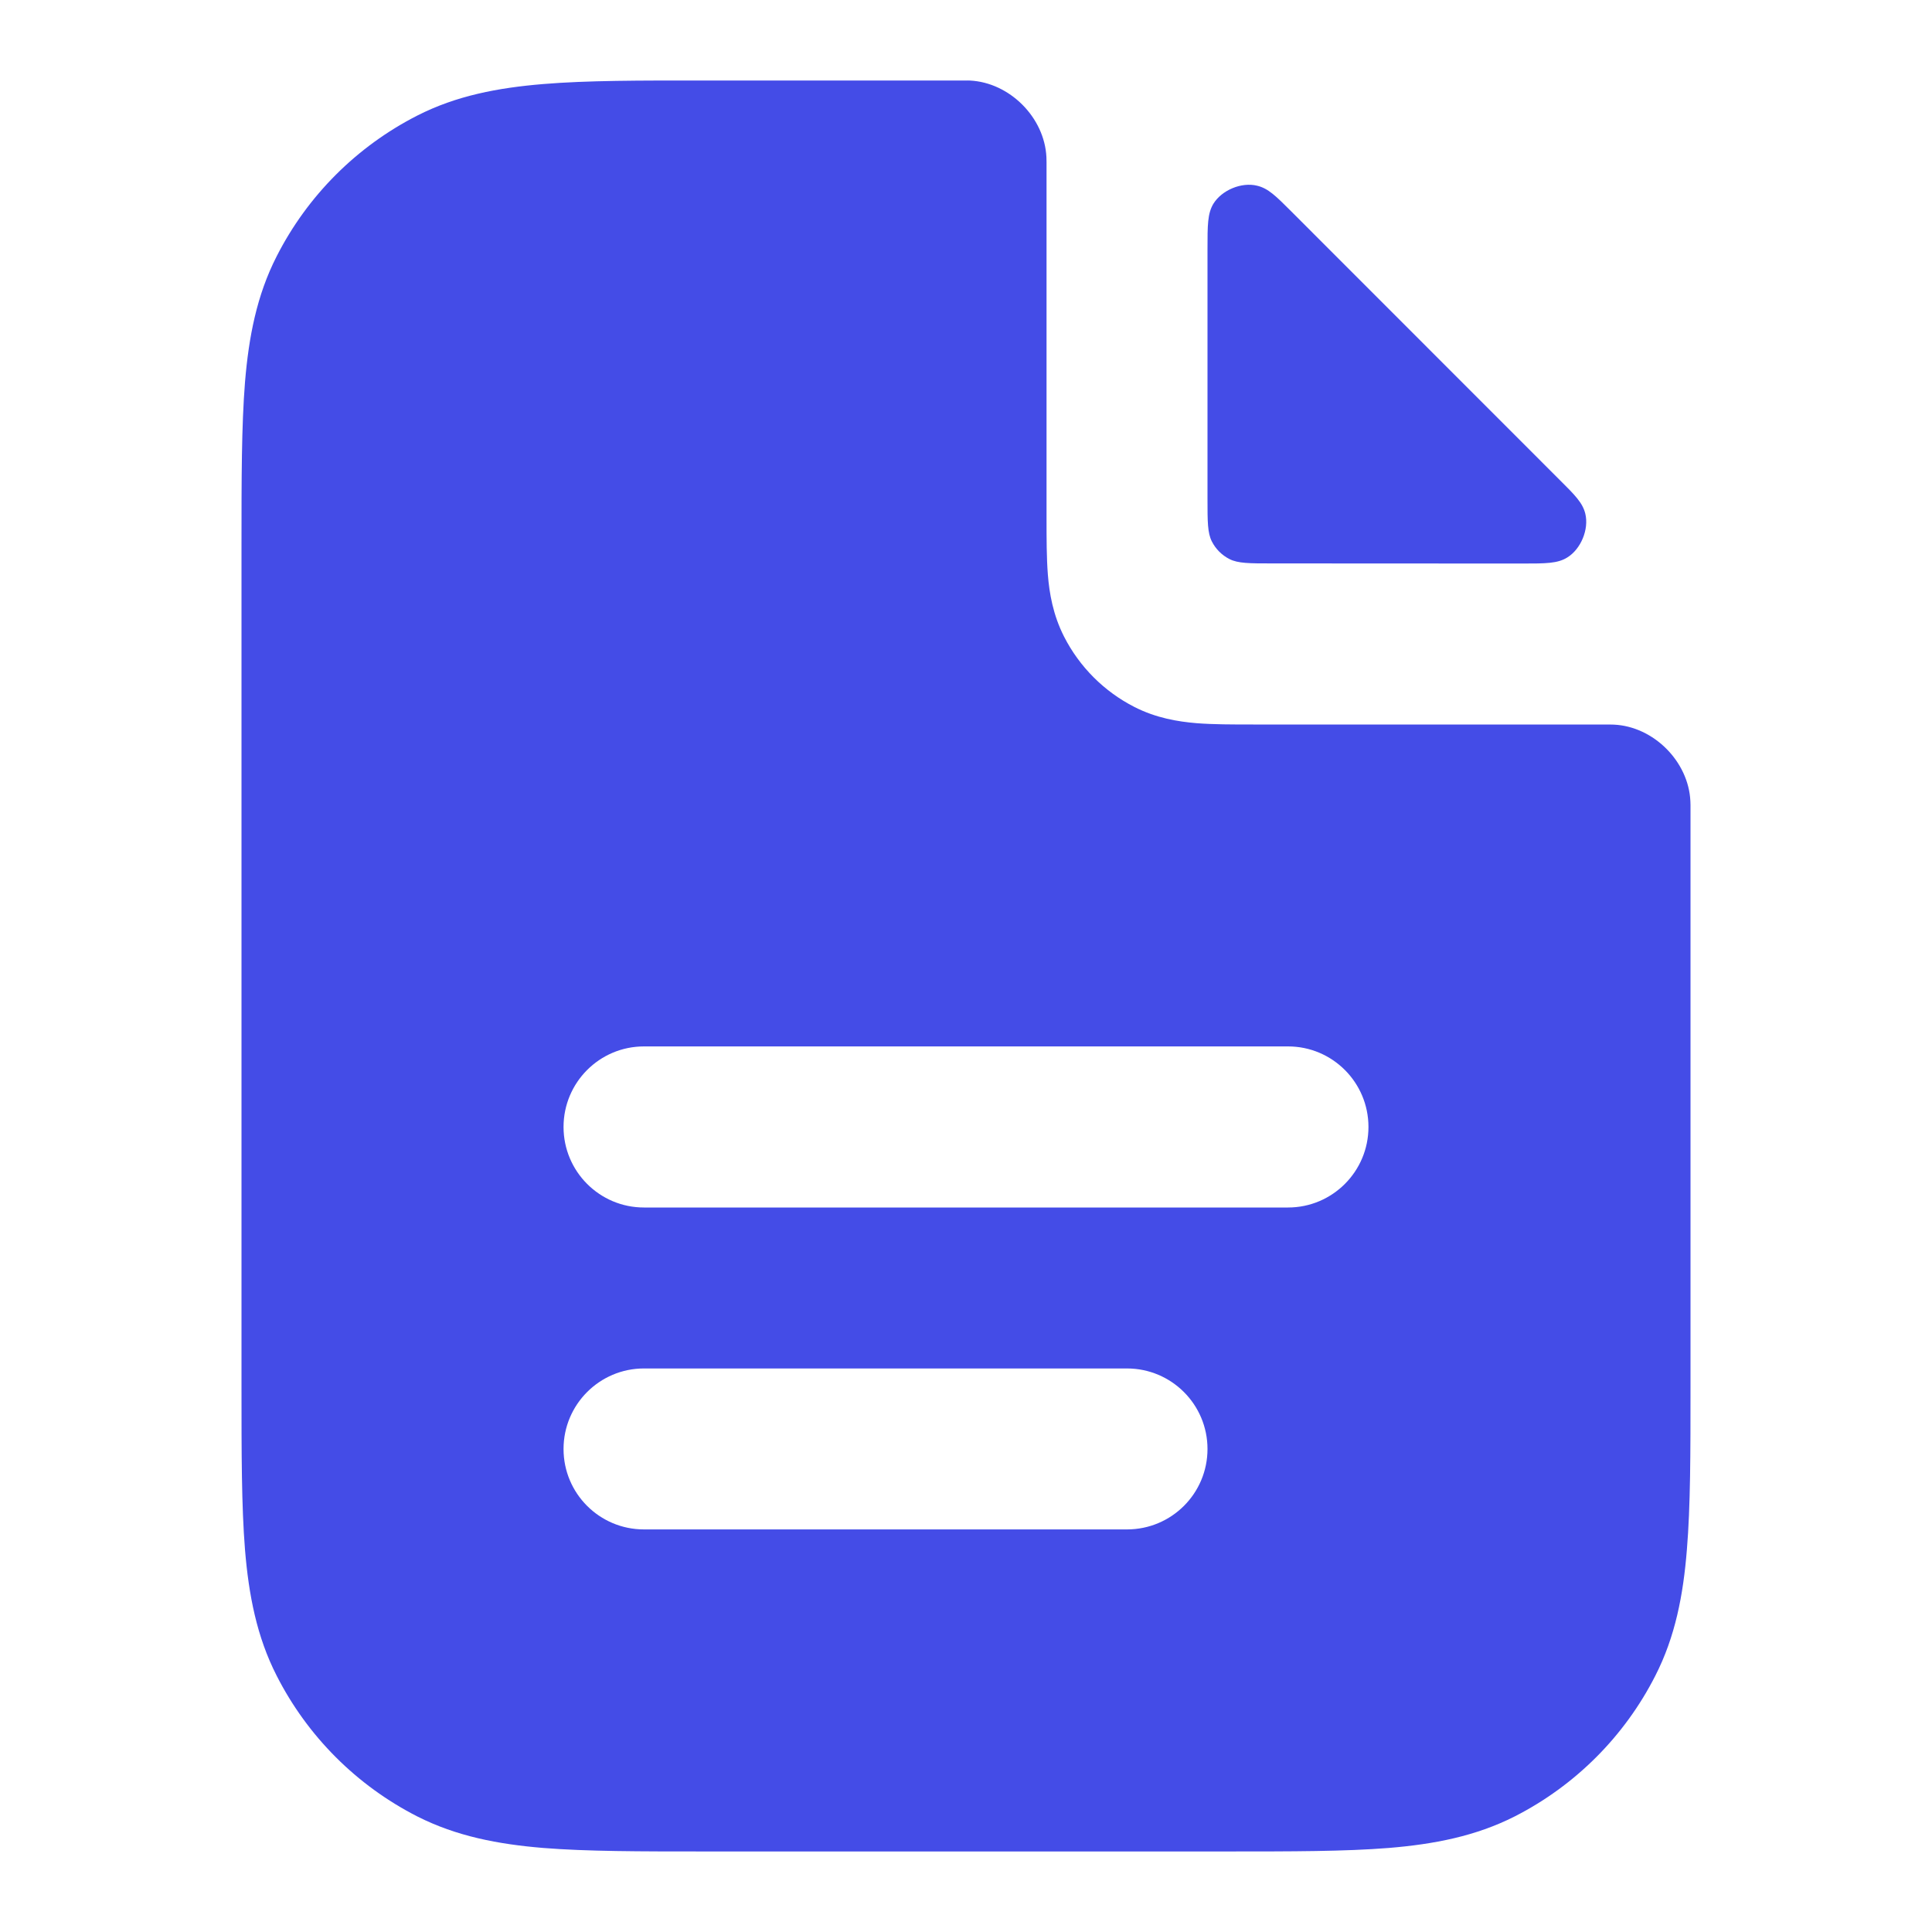
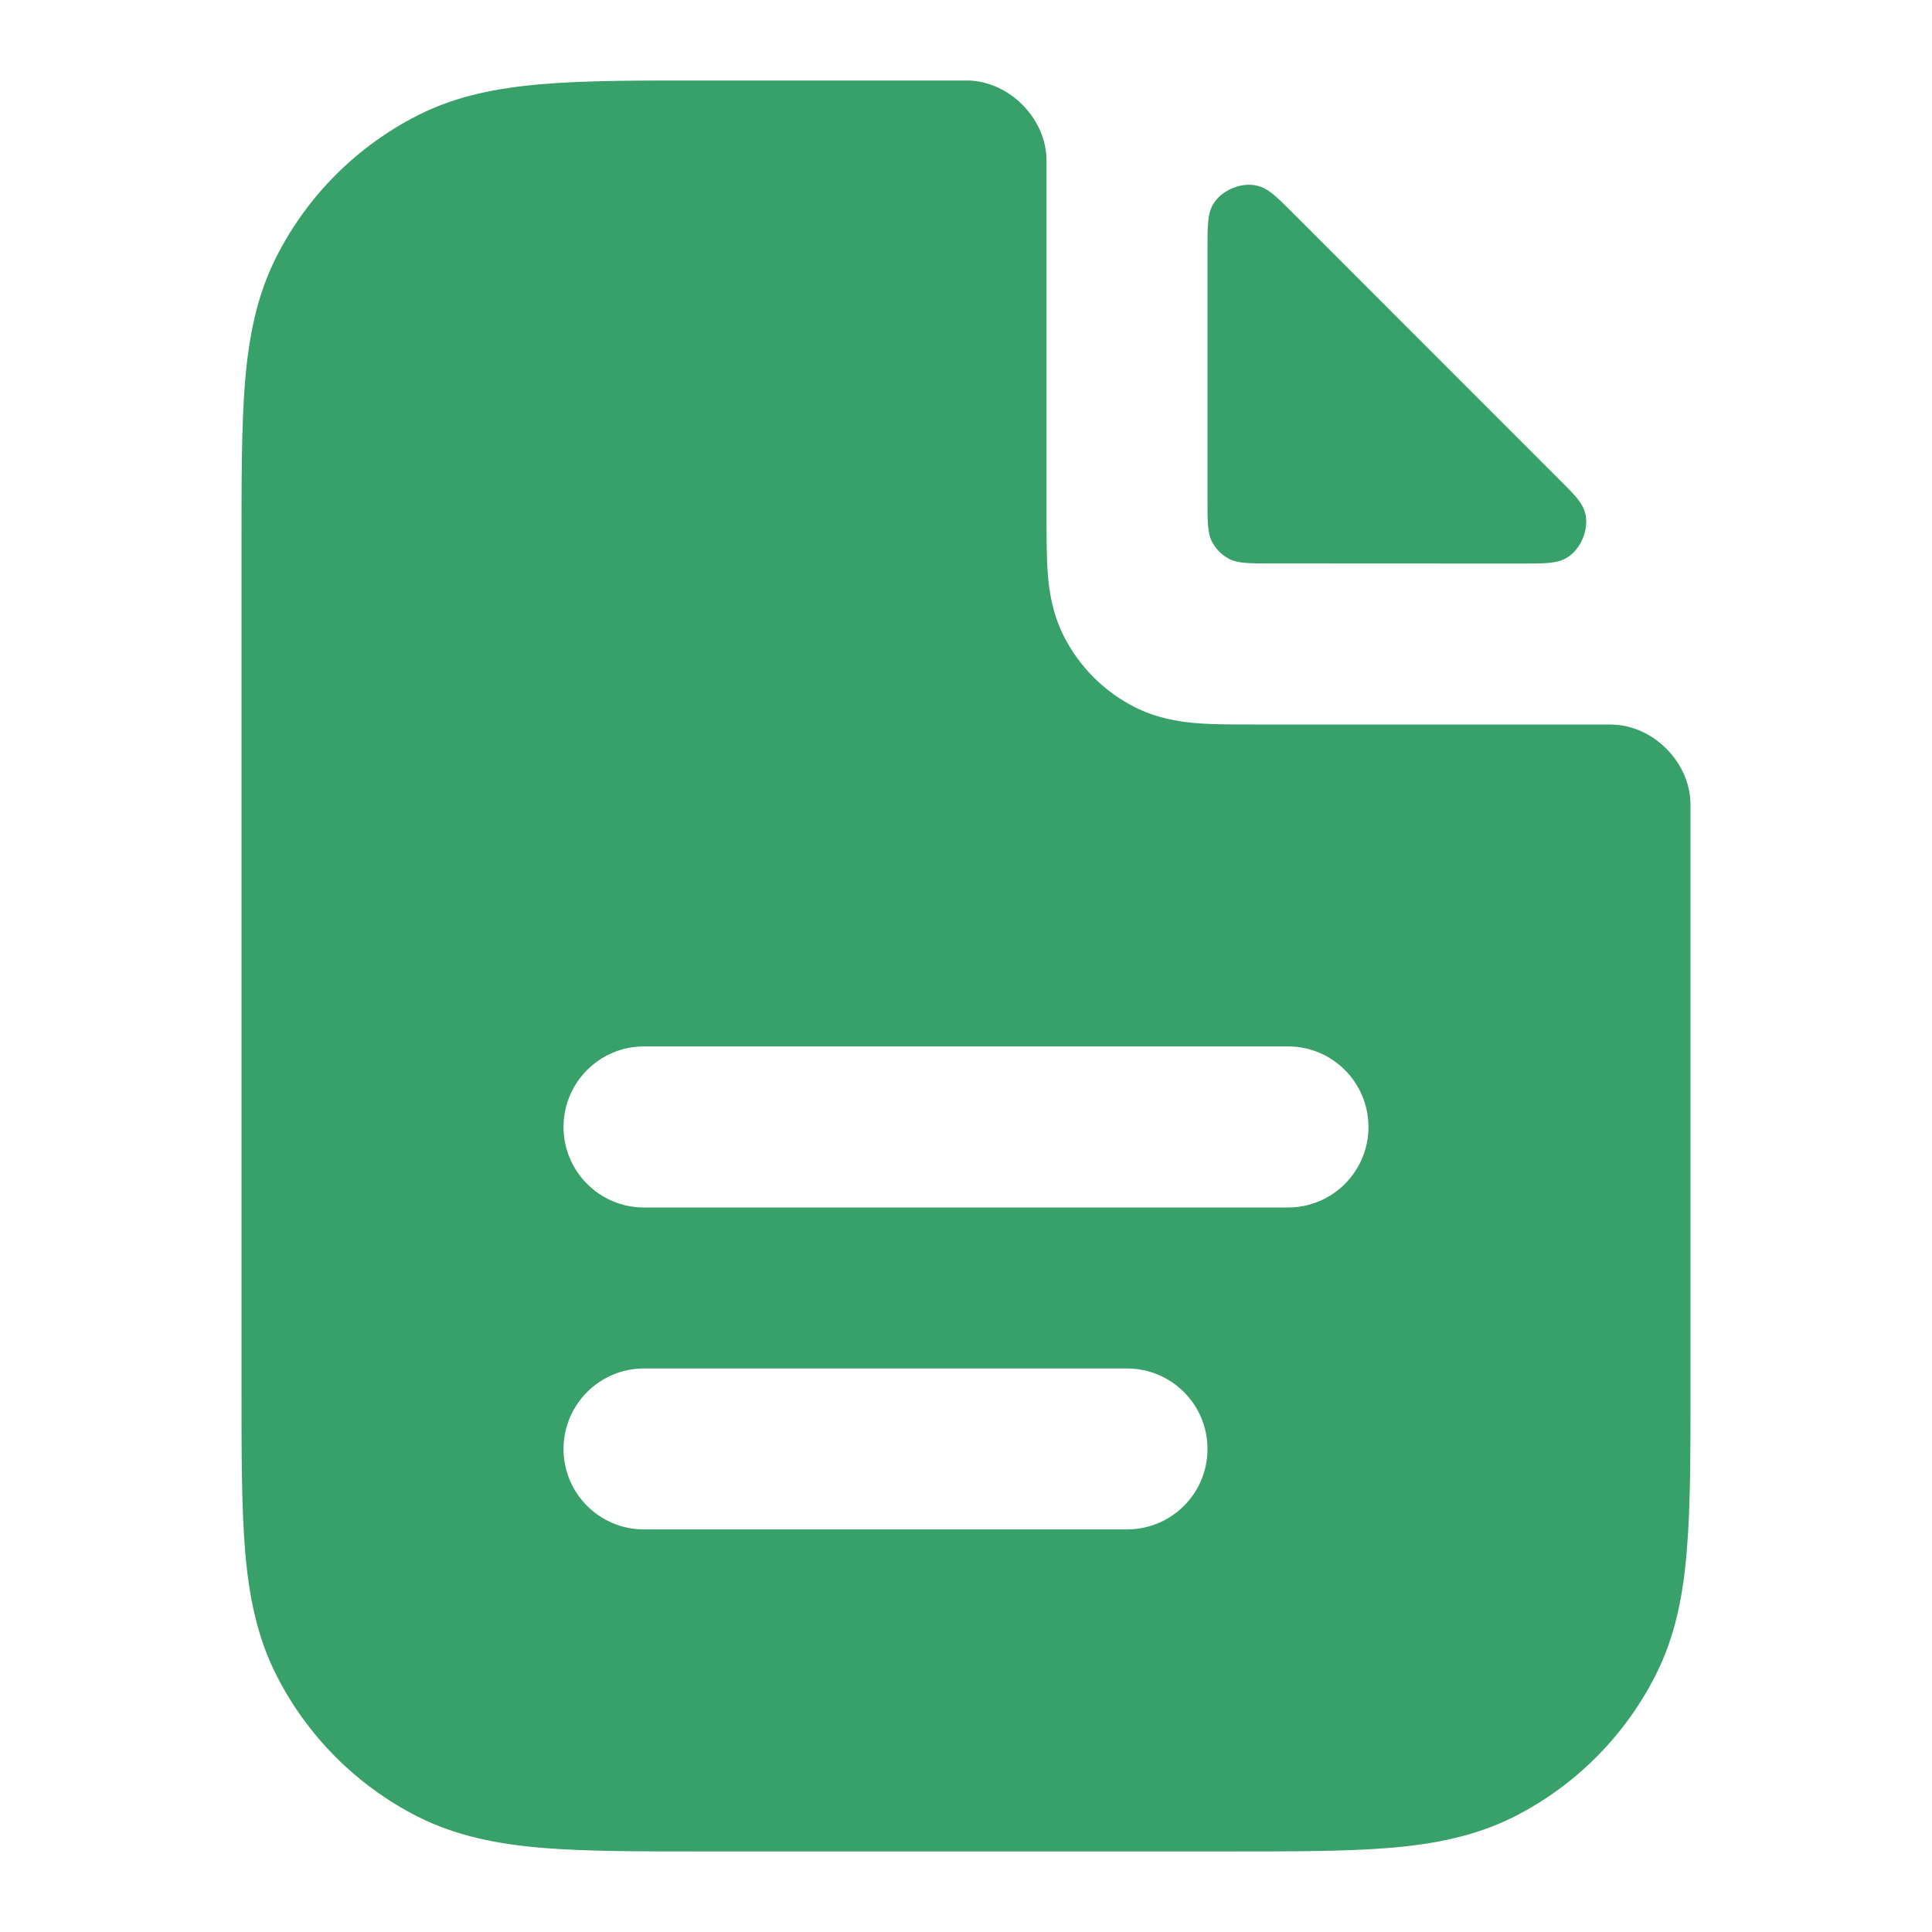
<svg xmlns="http://www.w3.org/2000/svg" width="16" height="16" viewBox="0 0 16 16" fill="none">
-   <path fill-rule="evenodd" clip-rule="evenodd" d="M8.667 1.344C8.667 1.326 8.667 1.317 8.666 1.301C8.65 0.972 8.361 0.683 8.032 0.667C8.016 0.666 8.01 0.667 8 0.667H5.839C5.302 0.666 4.86 0.666 4.499 0.696C4.124 0.727 3.78 0.792 3.456 0.957C2.954 1.213 2.546 1.621 2.291 2.123C2.126 2.446 2.06 2.791 2.029 3.165C2 3.526 2 3.969 2 4.506V11.494C2 12.031 2 12.474 2.029 12.834C2.06 13.209 2.126 13.554 2.291 13.877C2.546 14.379 2.954 14.787 3.456 15.043C3.78 15.207 4.124 15.273 4.499 15.304C4.86 15.333 5.302 15.333 5.839 15.333H10.161C10.697 15.333 11.14 15.333 11.501 15.304C11.876 15.273 12.22 15.207 12.544 15.043C13.046 14.787 13.454 14.379 13.709 13.877C13.874 13.554 13.94 13.209 13.97 12.834C14 12.474 14 12.031 14 11.494V6.666C14 6.656 14 6.651 13.999 6.635C13.984 6.306 13.694 6.016 13.365 6.001C13.349 6 13.341 6 13.323 6L10.379 6C10.21 6 10.047 6 9.908 5.989C9.755 5.976 9.576 5.947 9.395 5.855C9.144 5.727 8.94 5.523 8.812 5.272C8.72 5.091 8.69 4.911 8.678 4.759C8.667 4.62 8.667 4.456 8.667 4.288L8.667 1.344ZM5.333 8.666C4.965 8.666 4.667 8.965 4.667 9.333C4.667 9.701 4.965 10 5.333 10H10.667C11.035 10 11.333 9.701 11.333 9.333C11.333 8.965 11.035 8.666 10.667 8.666H5.333ZM5.333 11.333C4.965 11.333 4.667 11.632 4.667 12C4.667 12.368 4.965 12.666 5.333 12.666H9.333C9.702 12.666 10 12.368 10 12C10 11.632 9.702 11.333 9.333 11.333H5.333Z" fill="#444CE7" />
-   <path d="M12.605 4.667C12.801 4.667 12.899 4.667 12.979 4.617C13.092 4.548 13.16 4.384 13.129 4.255C13.107 4.164 13.043 4.1 12.915 3.973L10.694 1.751C10.566 1.623 10.503 1.56 10.411 1.538C10.282 1.506 10.119 1.574 10.049 1.687C10 1.768 10 1.865 10 2.061L10 4.133C10 4.32 10 4.413 10.036 4.484C10.068 4.547 10.119 4.598 10.182 4.63C10.253 4.666 10.347 4.666 10.533 4.666L12.605 4.667Z" fill="#444CE7" />
+   <path fill-rule="evenodd" clip-rule="evenodd" d="M8.667 1.344C8.667 1.326 8.667 1.317 8.666 1.301C8.65 0.972 8.361 0.683 8.032 0.667C8.016 0.666 8.01 0.667 8 0.667H5.839C5.302 0.666 4.86 0.666 4.499 0.696C4.124 0.727 3.78 0.792 3.456 0.957C2.954 1.213 2.546 1.621 2.291 2.123C2.126 2.446 2.06 2.791 2.029 3.165C2 3.526 2 3.969 2 4.506V11.494C2 12.031 2 12.474 2.029 12.834C2.06 13.209 2.126 13.554 2.291 13.877C2.546 14.379 2.954 14.787 3.456 15.043C3.78 15.207 4.124 15.273 4.499 15.304C4.86 15.333 5.302 15.333 5.839 15.333H10.161C10.697 15.333 11.14 15.333 11.501 15.304C11.876 15.273 12.22 15.207 12.544 15.043C13.046 14.787 13.454 14.379 13.709 13.877C13.874 13.554 13.94 13.209 13.97 12.834C14 12.474 14 12.031 14 11.494V6.666C14 6.656 14 6.651 13.999 6.635C13.984 6.306 13.694 6.016 13.365 6.001C13.349 6 13.341 6 13.323 6L10.379 6C10.21 6 10.047 6 9.908 5.989C9.755 5.976 9.576 5.947 9.395 5.855C9.144 5.727 8.94 5.523 8.812 5.272C8.72 5.091 8.69 4.911 8.678 4.759C8.667 4.62 8.667 4.456 8.667 4.288L8.667 1.344ZM5.333 8.666C4.965 8.666 4.667 8.965 4.667 9.333C4.667 9.701 4.965 10 5.333 10H10.667C11.035 10 11.333 9.701 11.333 9.333C11.333 8.965 11.035 8.666 10.667 8.666H5.333ZM5.333 11.333C4.965 11.333 4.667 11.632 4.667 12C4.667 12.368 4.965 12.666 5.333 12.666H9.333C9.702 12.666 10 12.368 10 12C10 11.632 9.702 11.333 9.333 11.333H5.333Z" fill="#38A169" />
+   <path d="M12.605 4.667C12.801 4.667 12.899 4.667 12.979 4.617C13.092 4.548 13.16 4.384 13.129 4.255C13.107 4.164 13.043 4.1 12.915 3.973L10.694 1.751C10.566 1.623 10.503 1.56 10.411 1.538C10.282 1.506 10.119 1.574 10.049 1.687C10 1.768 10 1.865 10 2.061L10 4.133C10 4.32 10 4.413 10.036 4.484C10.068 4.547 10.119 4.598 10.182 4.63C10.253 4.666 10.347 4.666 10.533 4.666L12.605 4.667Z" fill="#38A169" />
</svg>
